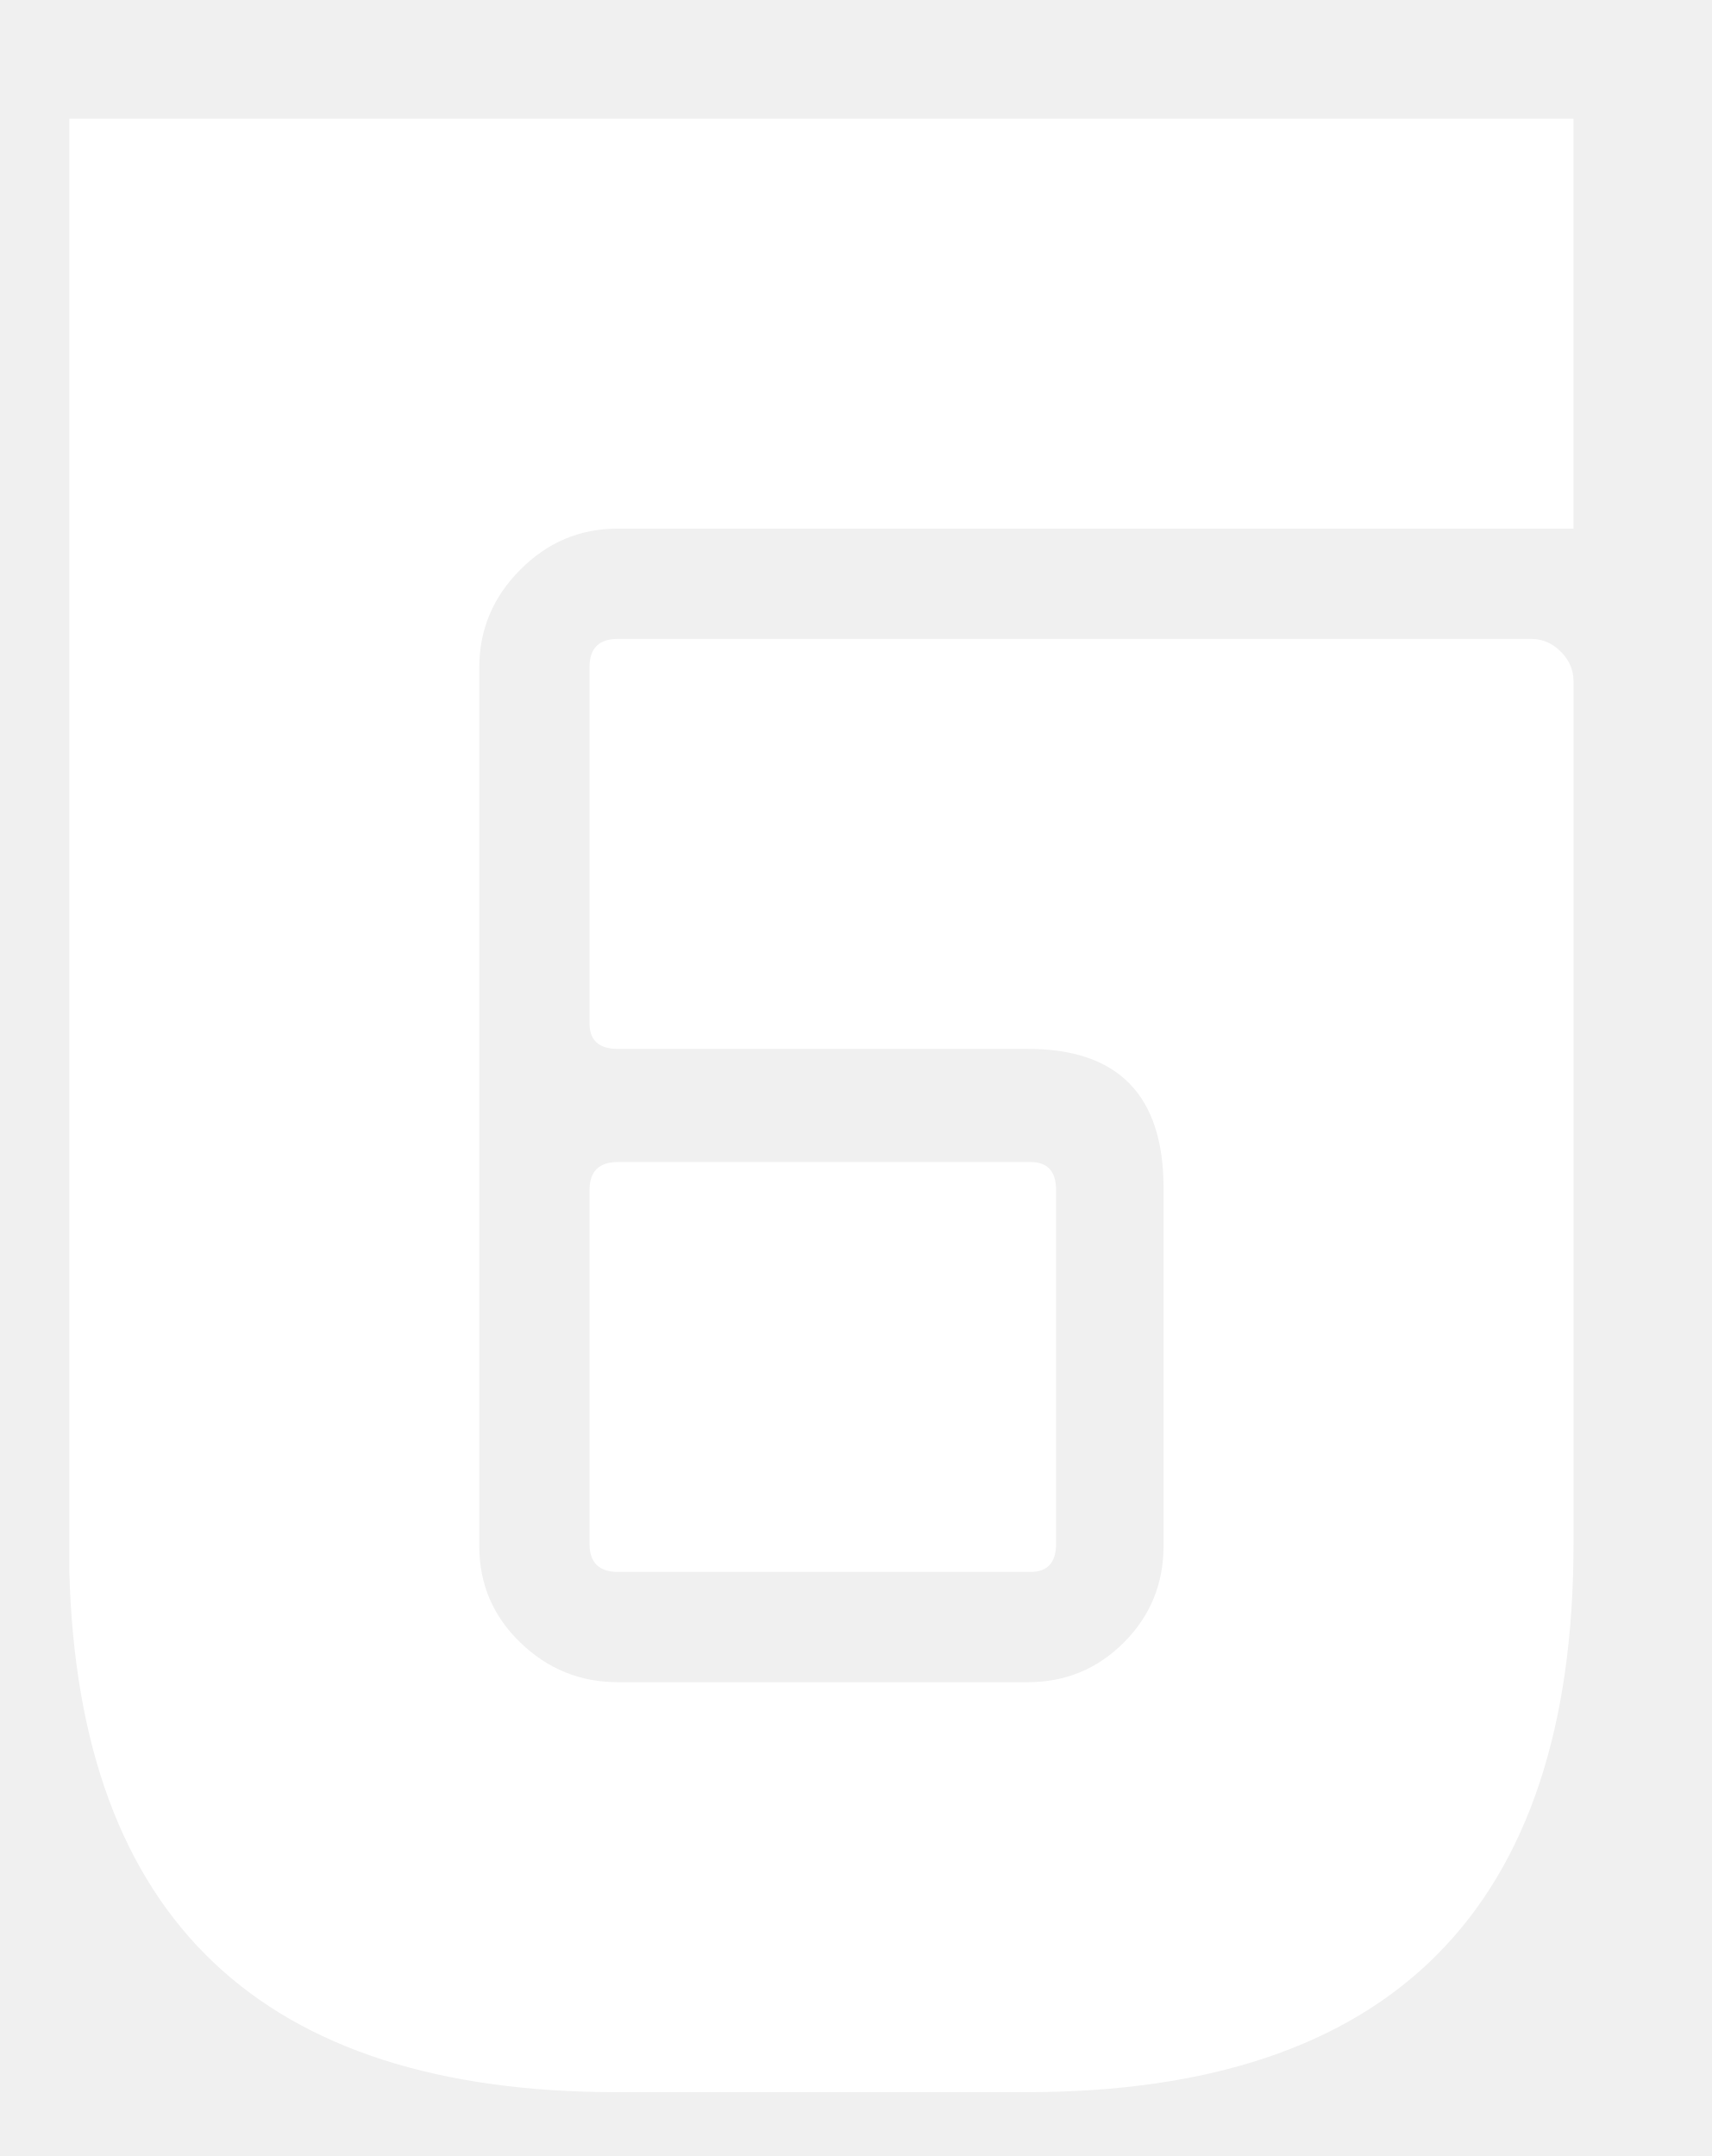
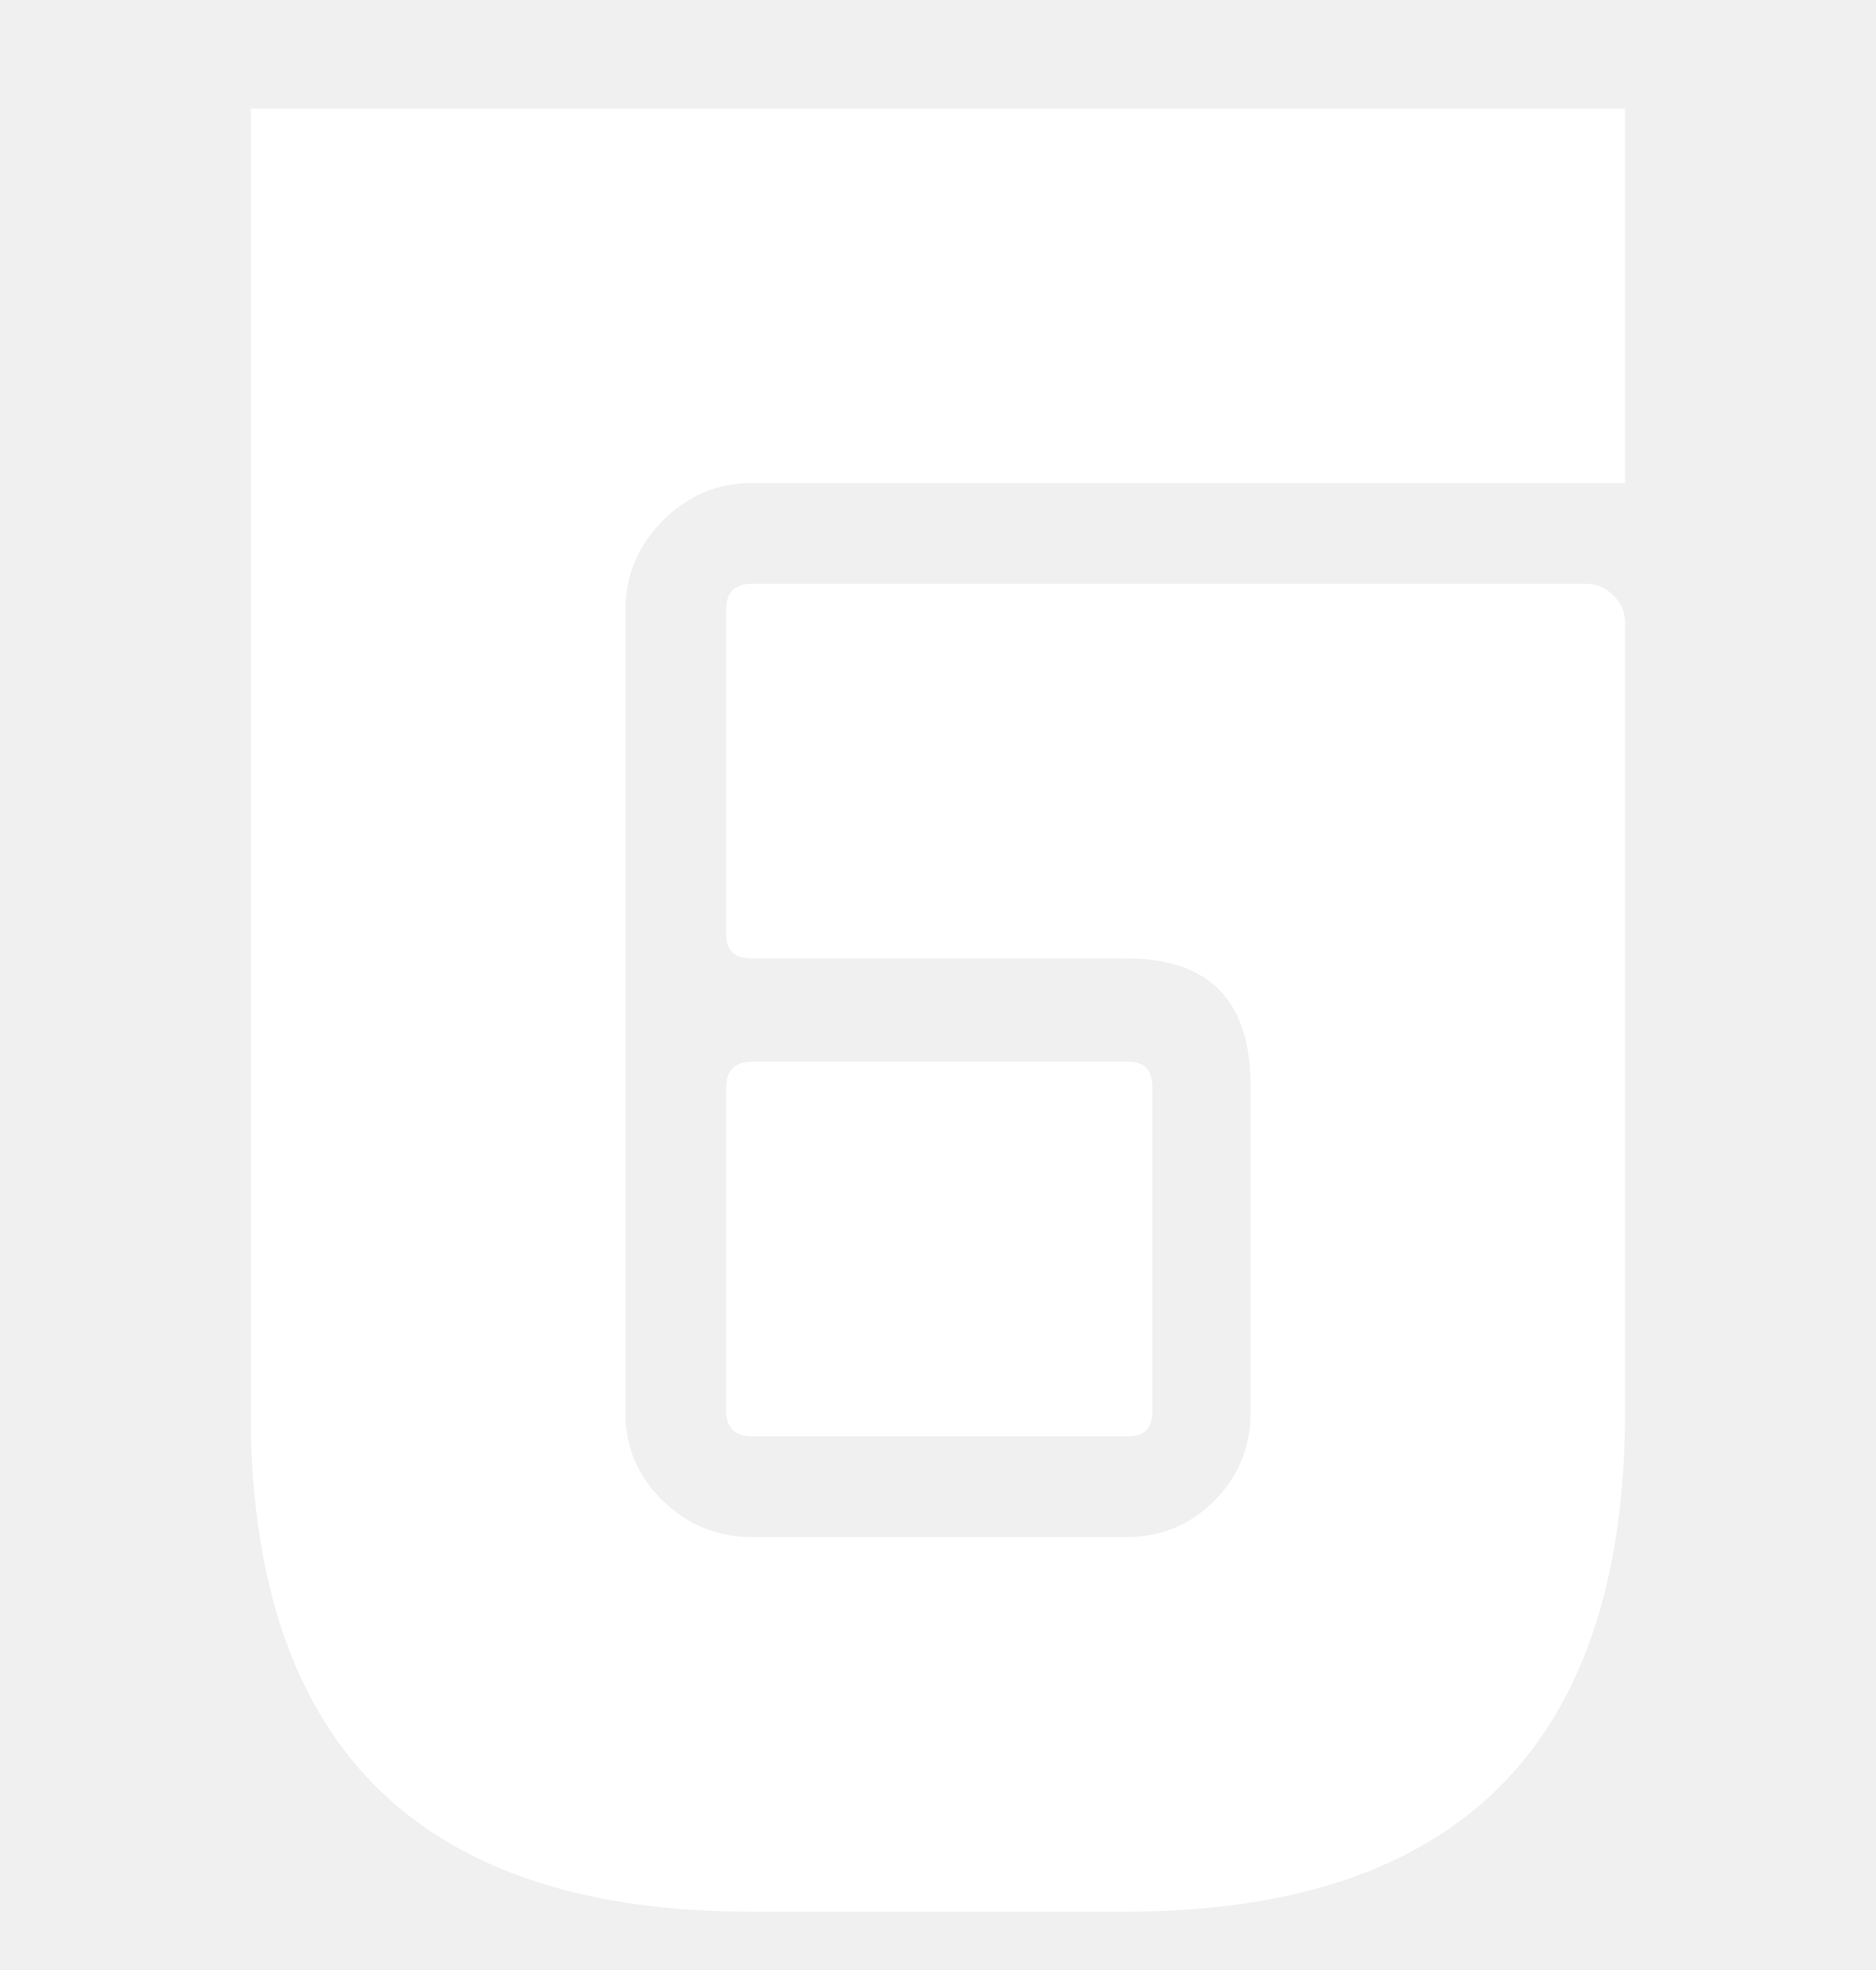
- <svg xmlns="http://www.w3.org/2000/svg" id="Layer_1" version="1.1" viewBox="0 0 500 630">
-   <g transform="translate(-300, -70)">
+ <svg xmlns="http://www.w3.org/2000/svg" id="Layer_1" version="1.1" viewBox="0 0 600 630">
+   <g transform="translate(-240, -70)">
    <path d="M471.98,104.69h287.77v119.78h-279.34c-11,0-20.47,4.02-28.42,12.03-7.97,8-11.95,17.52-11.95,28.57v256.73c0,11.04,3.99,20.44,11.98,28.15,7.97,7.73,17.48,11.6,28.5,11.6h119.79c11.01,0,20.36-3.88,28.08-11.61,7.72-7.75,11.58-17.14,11.58-28.22v-104.57c0-27.11-13.23-40.66-39.66-40.66h-119.79c-5.51,0-8.27-2.49-8.27-7.45v-104.09c0-5.5,2.74-8.25,8.24-8.25h266.92c3.28,0,6.16,1.24,8.64,3.72,2.47,2.47,3.71,5.37,3.71,8.67v251.98c0,106.85-53.31,160.28-159.97,160.28h-119.56c-103.92,0-157.23-50.67-159.97-152.02V104.69h151.74ZM608.57,470.26v50.86c0,5.47-2.5,8.21-7.49,8.21h-120.51c-5.55,0-8.32-2.74-8.32-8.21v-103.36c0-5.48,2.77-8.21,8.32-8.21h120.51c4.99,0,7.49,2.73,7.49,8.21v52.51Z" fill="white" />
  </g>
</svg>
